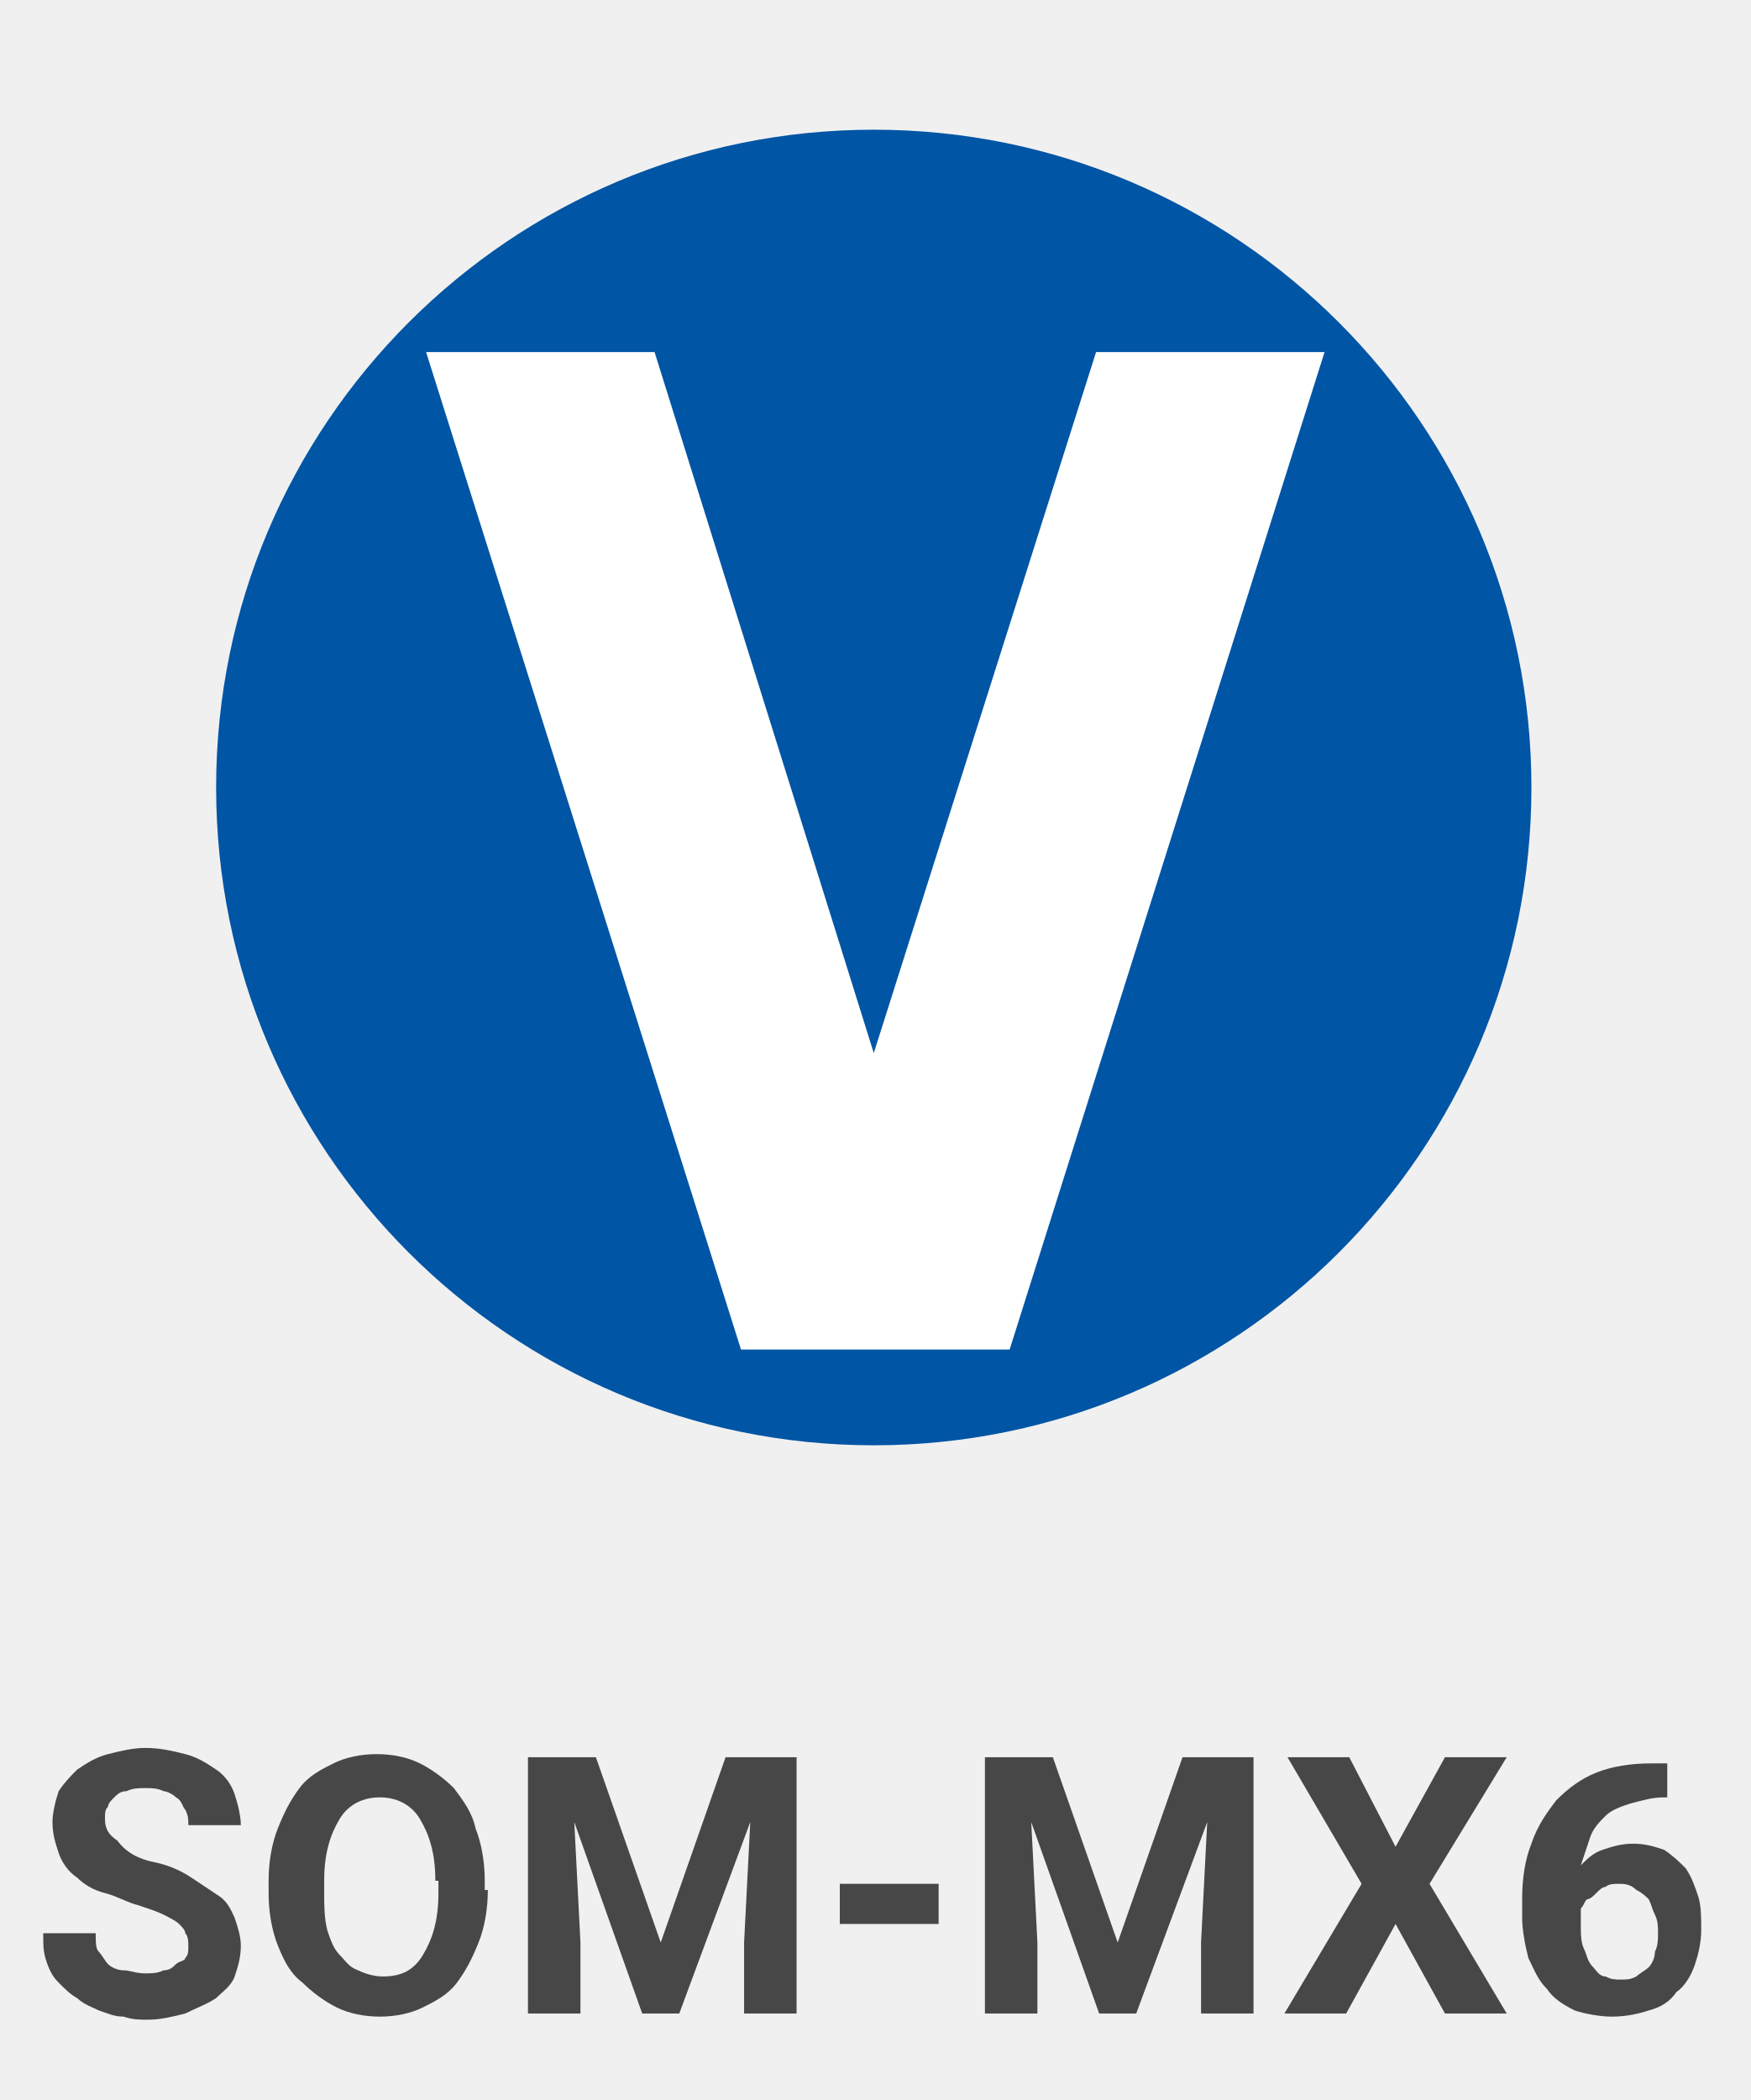
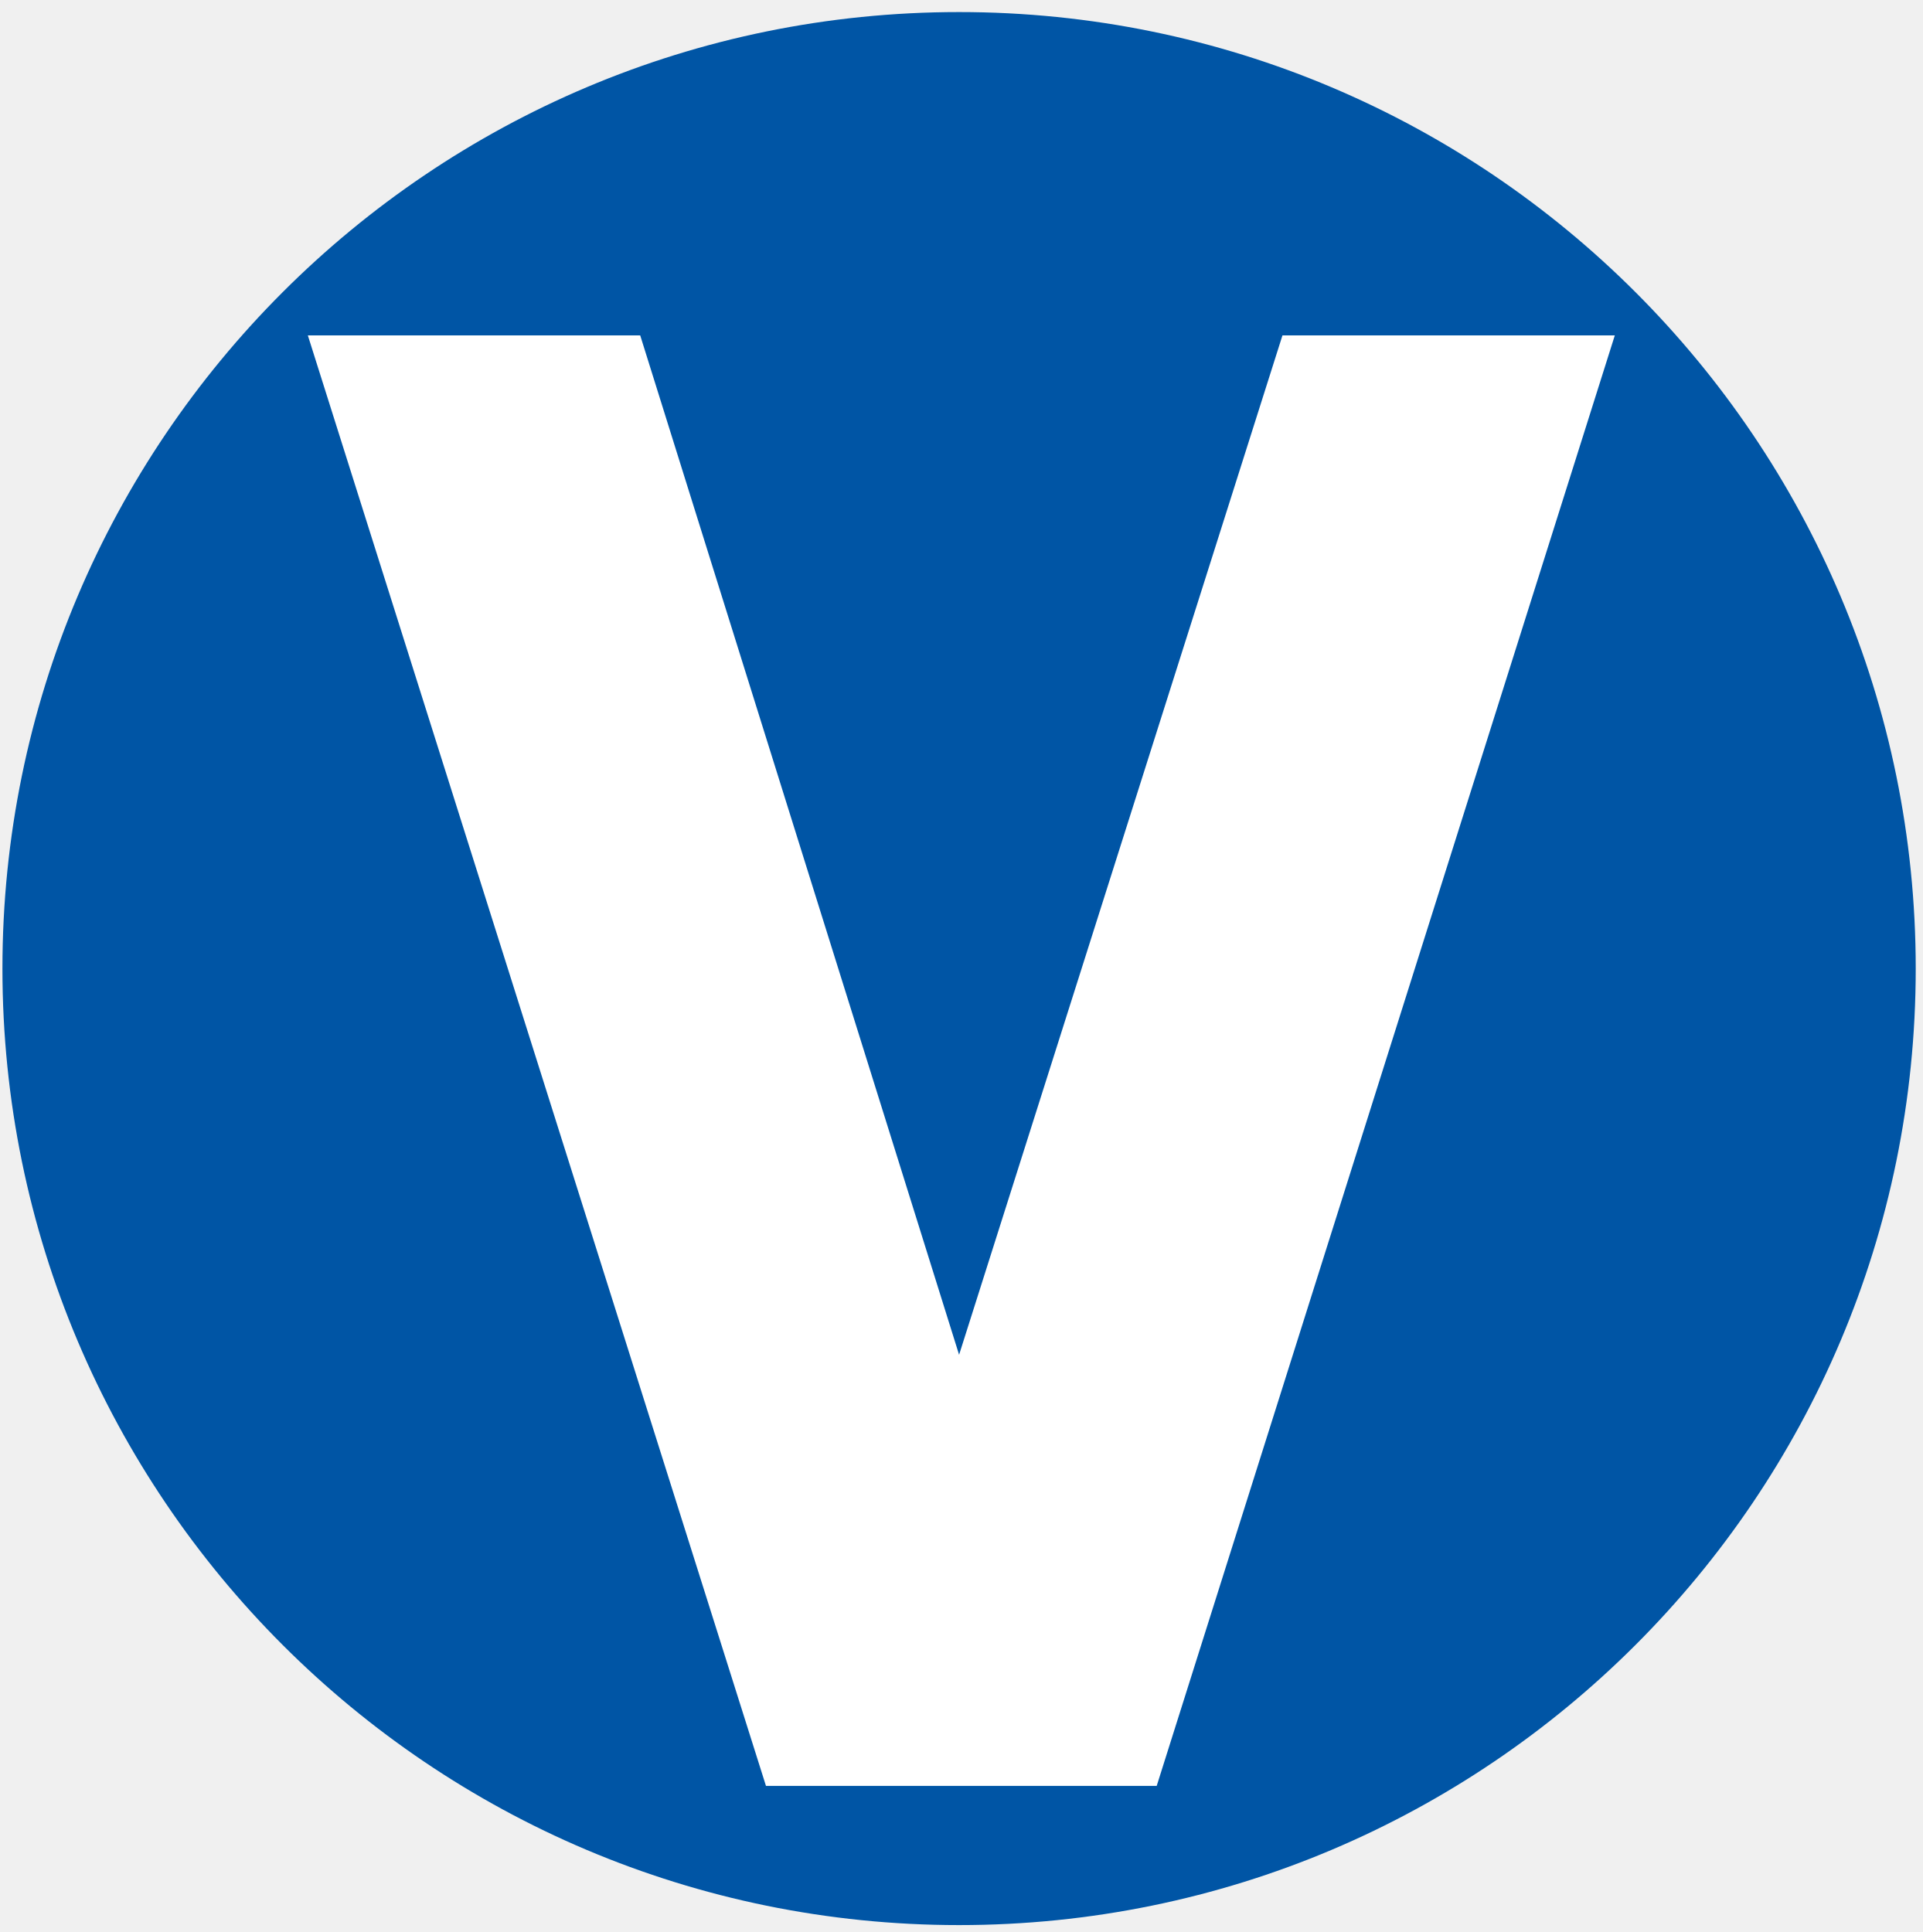
- <svg xmlns="http://www.w3.org/2000/svg" version="1.1" id="Layer_1" x="0px" y="0px" viewBox="0 0 56.7 68" style="enable-background:new 0 0 56.7 68;" xml:space="preserve">
-   <style type="text/css">
- 	.st0{fill:#474747;}
- 	.st1{fill:#0055A5;}
- 	.st2{fill:#FFFFFF;}
- </style>
-   <g>
-     <path class="st0" d="M6.1,63c0-0.1,0-0.3-0.1-0.4c0-0.1-0.1-0.2-0.2-0.3c-0.1-0.1-0.3-0.2-0.5-0.3c-0.2-0.1-0.5-0.2-0.8-0.3   c-0.4-0.1-0.7-0.3-1.1-0.4C3,61.2,2.7,61,2.5,60.8C2.2,60.6,2,60.3,1.9,60c-0.1-0.3-0.2-0.6-0.2-1c0-0.3,0.1-0.7,0.2-1   c0.2-0.3,0.4-0.5,0.6-0.7c0.3-0.2,0.6-0.4,1-0.5c0.4-0.1,0.8-0.2,1.2-0.2c0.5,0,0.9,0.1,1.3,0.2c0.4,0.1,0.7,0.3,1,0.5   s0.5,0.5,0.6,0.8c0.1,0.3,0.2,0.7,0.2,1H6.1c0-0.2,0-0.3-0.1-0.5c-0.1-0.1-0.1-0.3-0.3-0.4c-0.1-0.1-0.3-0.2-0.4-0.2   c-0.2-0.1-0.4-0.1-0.6-0.1c-0.2,0-0.4,0-0.6,0.1c-0.2,0-0.3,0.1-0.4,0.2c-0.1,0.1-0.2,0.2-0.2,0.3c-0.1,0.1-0.1,0.2-0.1,0.4   c0,0.3,0.1,0.5,0.4,0.7C4.1,60,4.5,60.2,5,60.3c0.5,0.1,0.9,0.3,1.2,0.5c0.3,0.2,0.6,0.4,0.9,0.6s0.4,0.5,0.5,0.7   c0.1,0.3,0.2,0.6,0.2,0.9c0,0.4-0.1,0.7-0.2,1S7.2,64.5,7,64.7c-0.3,0.2-0.6,0.3-1,0.5c-0.4,0.1-0.8,0.2-1.2,0.2   c-0.3,0-0.5,0-0.8-0.1c-0.3,0-0.5-0.1-0.8-0.2c-0.2-0.1-0.5-0.2-0.7-0.4c-0.2-0.1-0.4-0.3-0.6-0.5s-0.3-0.4-0.4-0.7   c-0.1-0.3-0.1-0.5-0.1-0.9h1.7c0,0.3,0,0.5,0.1,0.6s0.2,0.3,0.3,0.4c0.1,0.1,0.3,0.2,0.5,0.2c0.2,0,0.4,0.1,0.7,0.1   c0.2,0,0.4,0,0.6-0.1c0.2,0,0.3-0.1,0.4-0.2S6,63.5,6,63.4C6.1,63.3,6.1,63.2,6.1,63z" />
-     <path class="st0" d="M15.8,61.2c0,0.6-0.1,1.2-0.3,1.7c-0.2,0.5-0.4,0.9-0.7,1.3c-0.3,0.4-0.7,0.6-1.1,0.8   c-0.4,0.2-0.9,0.3-1.4,0.3s-1-0.1-1.4-0.3c-0.4-0.2-0.8-0.5-1.1-0.8C9.4,63.9,9.2,63.5,9,63c-0.2-0.5-0.3-1.1-0.3-1.7v-0.4   c0-0.6,0.1-1.2,0.3-1.7c0.2-0.5,0.4-0.9,0.7-1.3c0.3-0.4,0.7-0.6,1.1-0.8c0.4-0.2,0.9-0.3,1.4-0.3s1,0.1,1.4,0.3   c0.4,0.2,0.8,0.5,1.1,0.8c0.3,0.4,0.6,0.8,0.7,1.3c0.2,0.5,0.3,1.1,0.3,1.7V61.2z M14.1,60.9c0-0.9-0.2-1.5-0.5-2   c-0.3-0.5-0.8-0.7-1.3-0.7s-1,0.2-1.3,0.7c-0.3,0.5-0.5,1.1-0.5,2v0.4c0,0.4,0,0.8,0.1,1.2c0.1,0.3,0.2,0.6,0.4,0.8   c0.2,0.2,0.3,0.4,0.6,0.5c0.2,0.1,0.5,0.2,0.8,0.2c0.6,0,1-0.2,1.3-0.7c0.3-0.5,0.5-1.1,0.5-2V60.9z" />
-     <path class="st0" d="M19.3,56.9l2.1,6l2.1-6h2.3v8.3h-1.7v-2.3l0.2-3.9L22,65.2h-1.2L18.6,59l0.2,3.9v2.3h-1.7v-8.3H19.3z" />
-     <path class="st0" d="M30.4,62.3h-3.2V61h3.2V62.3z" />
-     <path class="st0" d="M34.1,56.9l2.1,6l2.1-6h2.3v8.3h-1.7v-2.3l0.2-3.9l-2.3,6.2h-1.2L33.4,59l0.2,3.9v2.3h-1.7v-8.3H34.1z" />
-     <path class="st0" d="M45.2,59.8l1.6-2.9h2L46.3,61l2.5,4.2h-2l-1.6-2.9l-1.6,2.9h-2l2.5-4.2l-2.4-4.1h2L45.2,59.8z" />
-     <path class="st0" d="M54,56.8v1.4h-0.1c-0.4,0-0.7,0.1-1.1,0.2c-0.3,0.1-0.6,0.2-0.8,0.4c-0.2,0.2-0.4,0.4-0.5,0.7   c-0.1,0.3-0.2,0.6-0.3,0.9c0.2-0.2,0.4-0.4,0.7-0.5c0.3-0.1,0.6-0.2,1-0.2c0.4,0,0.7,0.1,1,0.2c0.3,0.2,0.5,0.4,0.7,0.6   c0.2,0.3,0.3,0.6,0.4,0.9c0.1,0.3,0.1,0.7,0.1,1.1c0,0.4-0.1,0.8-0.2,1.1c-0.1,0.3-0.3,0.7-0.6,0.9c-0.2,0.3-0.5,0.5-0.9,0.6   c-0.3,0.1-0.7,0.2-1.2,0.2c-0.4,0-0.9-0.1-1.2-0.2c-0.4-0.2-0.7-0.4-0.9-0.7c-0.3-0.3-0.4-0.6-0.6-1c-0.1-0.4-0.2-0.9-0.2-1.3v-0.6   c0-0.7,0.1-1.3,0.3-1.8c0.2-0.6,0.5-1,0.8-1.4c0.4-0.4,0.8-0.7,1.3-0.9c0.5-0.2,1.1-0.3,1.8-0.3H54z M52.4,61c-0.1,0-0.3,0-0.4,0.1   c-0.1,0-0.2,0.1-0.3,0.2c-0.1,0.1-0.2,0.2-0.3,0.2c-0.1,0.1-0.1,0.2-0.2,0.3v0.5c0,0.3,0,0.6,0.1,0.8s0.1,0.4,0.3,0.6   c0.1,0.1,0.2,0.3,0.4,0.3c0.2,0.1,0.3,0.1,0.5,0.1c0.2,0,0.3,0,0.5-0.1c0.1-0.1,0.3-0.2,0.4-0.3c0.1-0.1,0.2-0.3,0.2-0.5   c0.1-0.2,0.1-0.4,0.1-0.6c0-0.2,0-0.4-0.1-0.6c-0.1-0.2-0.1-0.3-0.2-0.5c-0.1-0.1-0.2-0.2-0.4-0.3C52.8,61,52.6,61,52.4,61z" />
+ <svg xmlns="http://www.w3.org/2000/svg" width="200" height="201" fill="none">
+   <g clip-path="url(#a)">
+     <path fill="#0055A5" d="M99.766 200.281c54.96 0 99.513-44.554 99.513-99.513S154.726 1.255 99.766 1.255.253 45.808.253 100.768c0 54.959 44.554 99.513 99.513 99.513" />
+     <path fill="#fff" d="m99.767 140.947 33.638-106.054h34.572l-47.654 150.905H79.677L32.023 34.893h34.573z" />
  </g>
-   <g>
-     <circle class="st1" cx="28.3" cy="25.5" r="21.3" />
-     <polygon class="st2" points="28.3,34.1 35.5,11.4 42.9,11.4 32.7,43.7 24,43.7 13.8,11.4 21.2,11.4  " />
-   </g>
+   <defs>
+     <clipPath id="a">
+       <path fill="#fff" d="M0 .649h200v200H0z" />
+     </clipPath>
+   </defs>
</svg>
